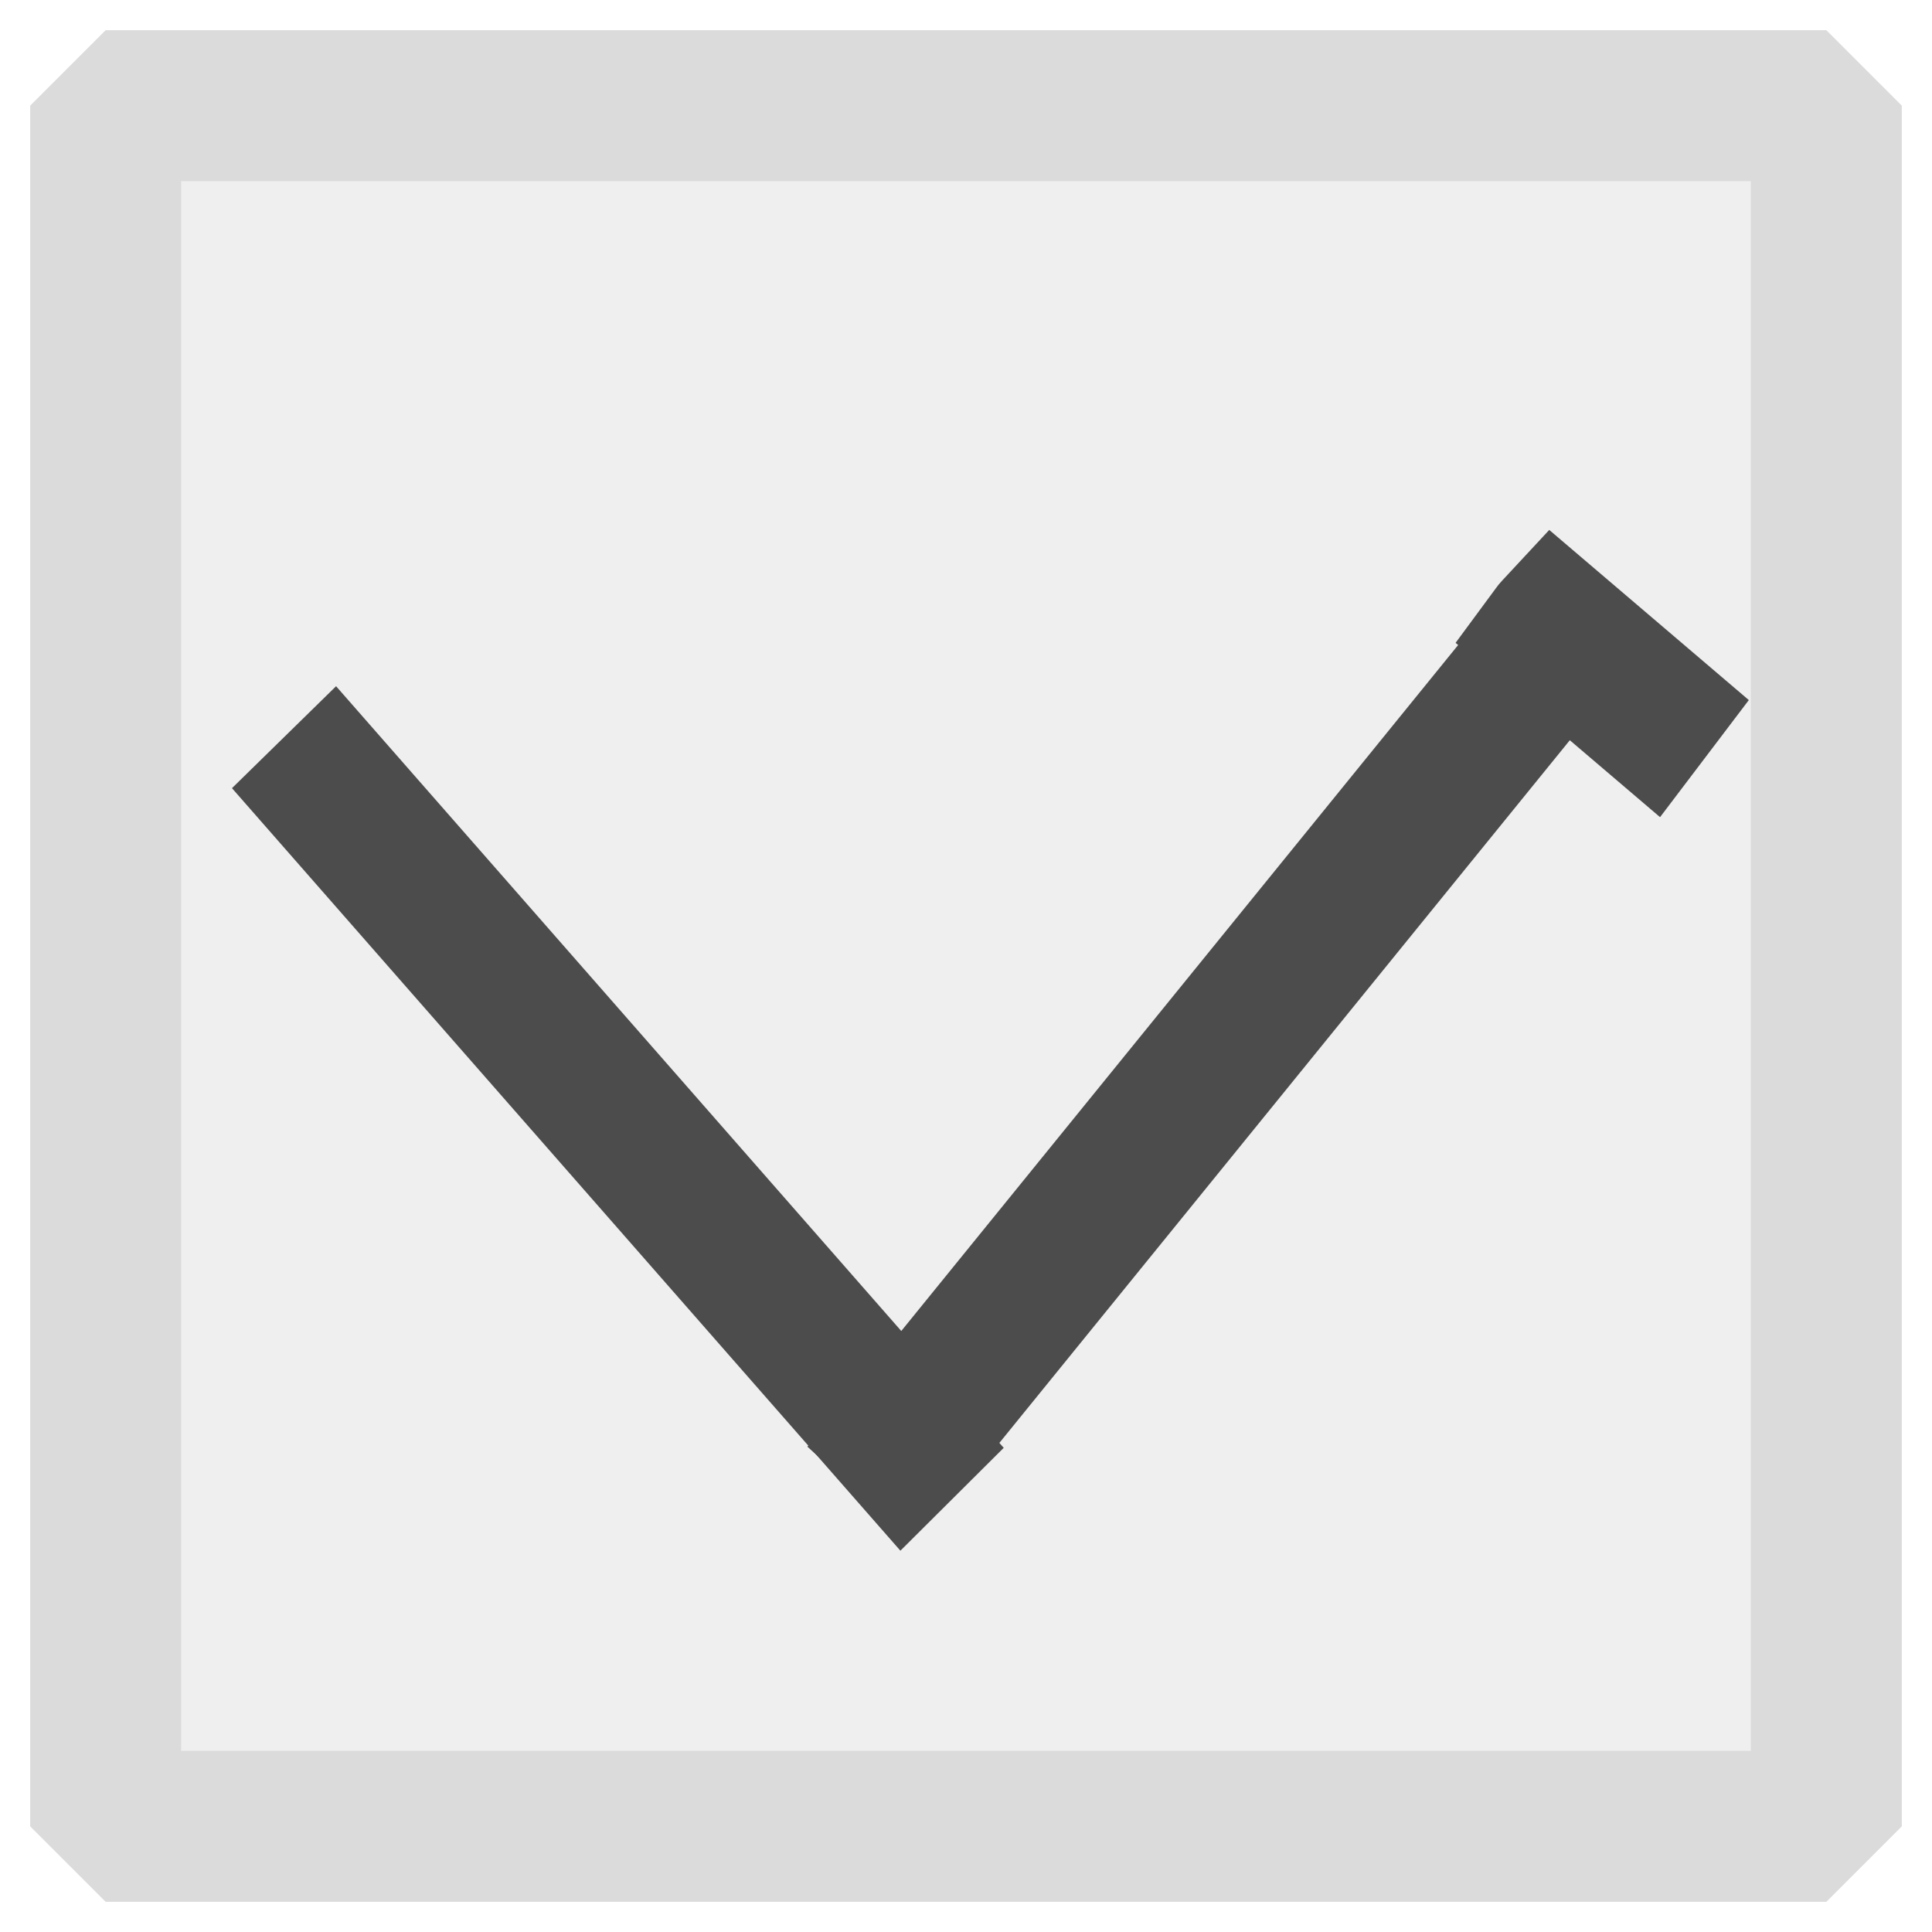
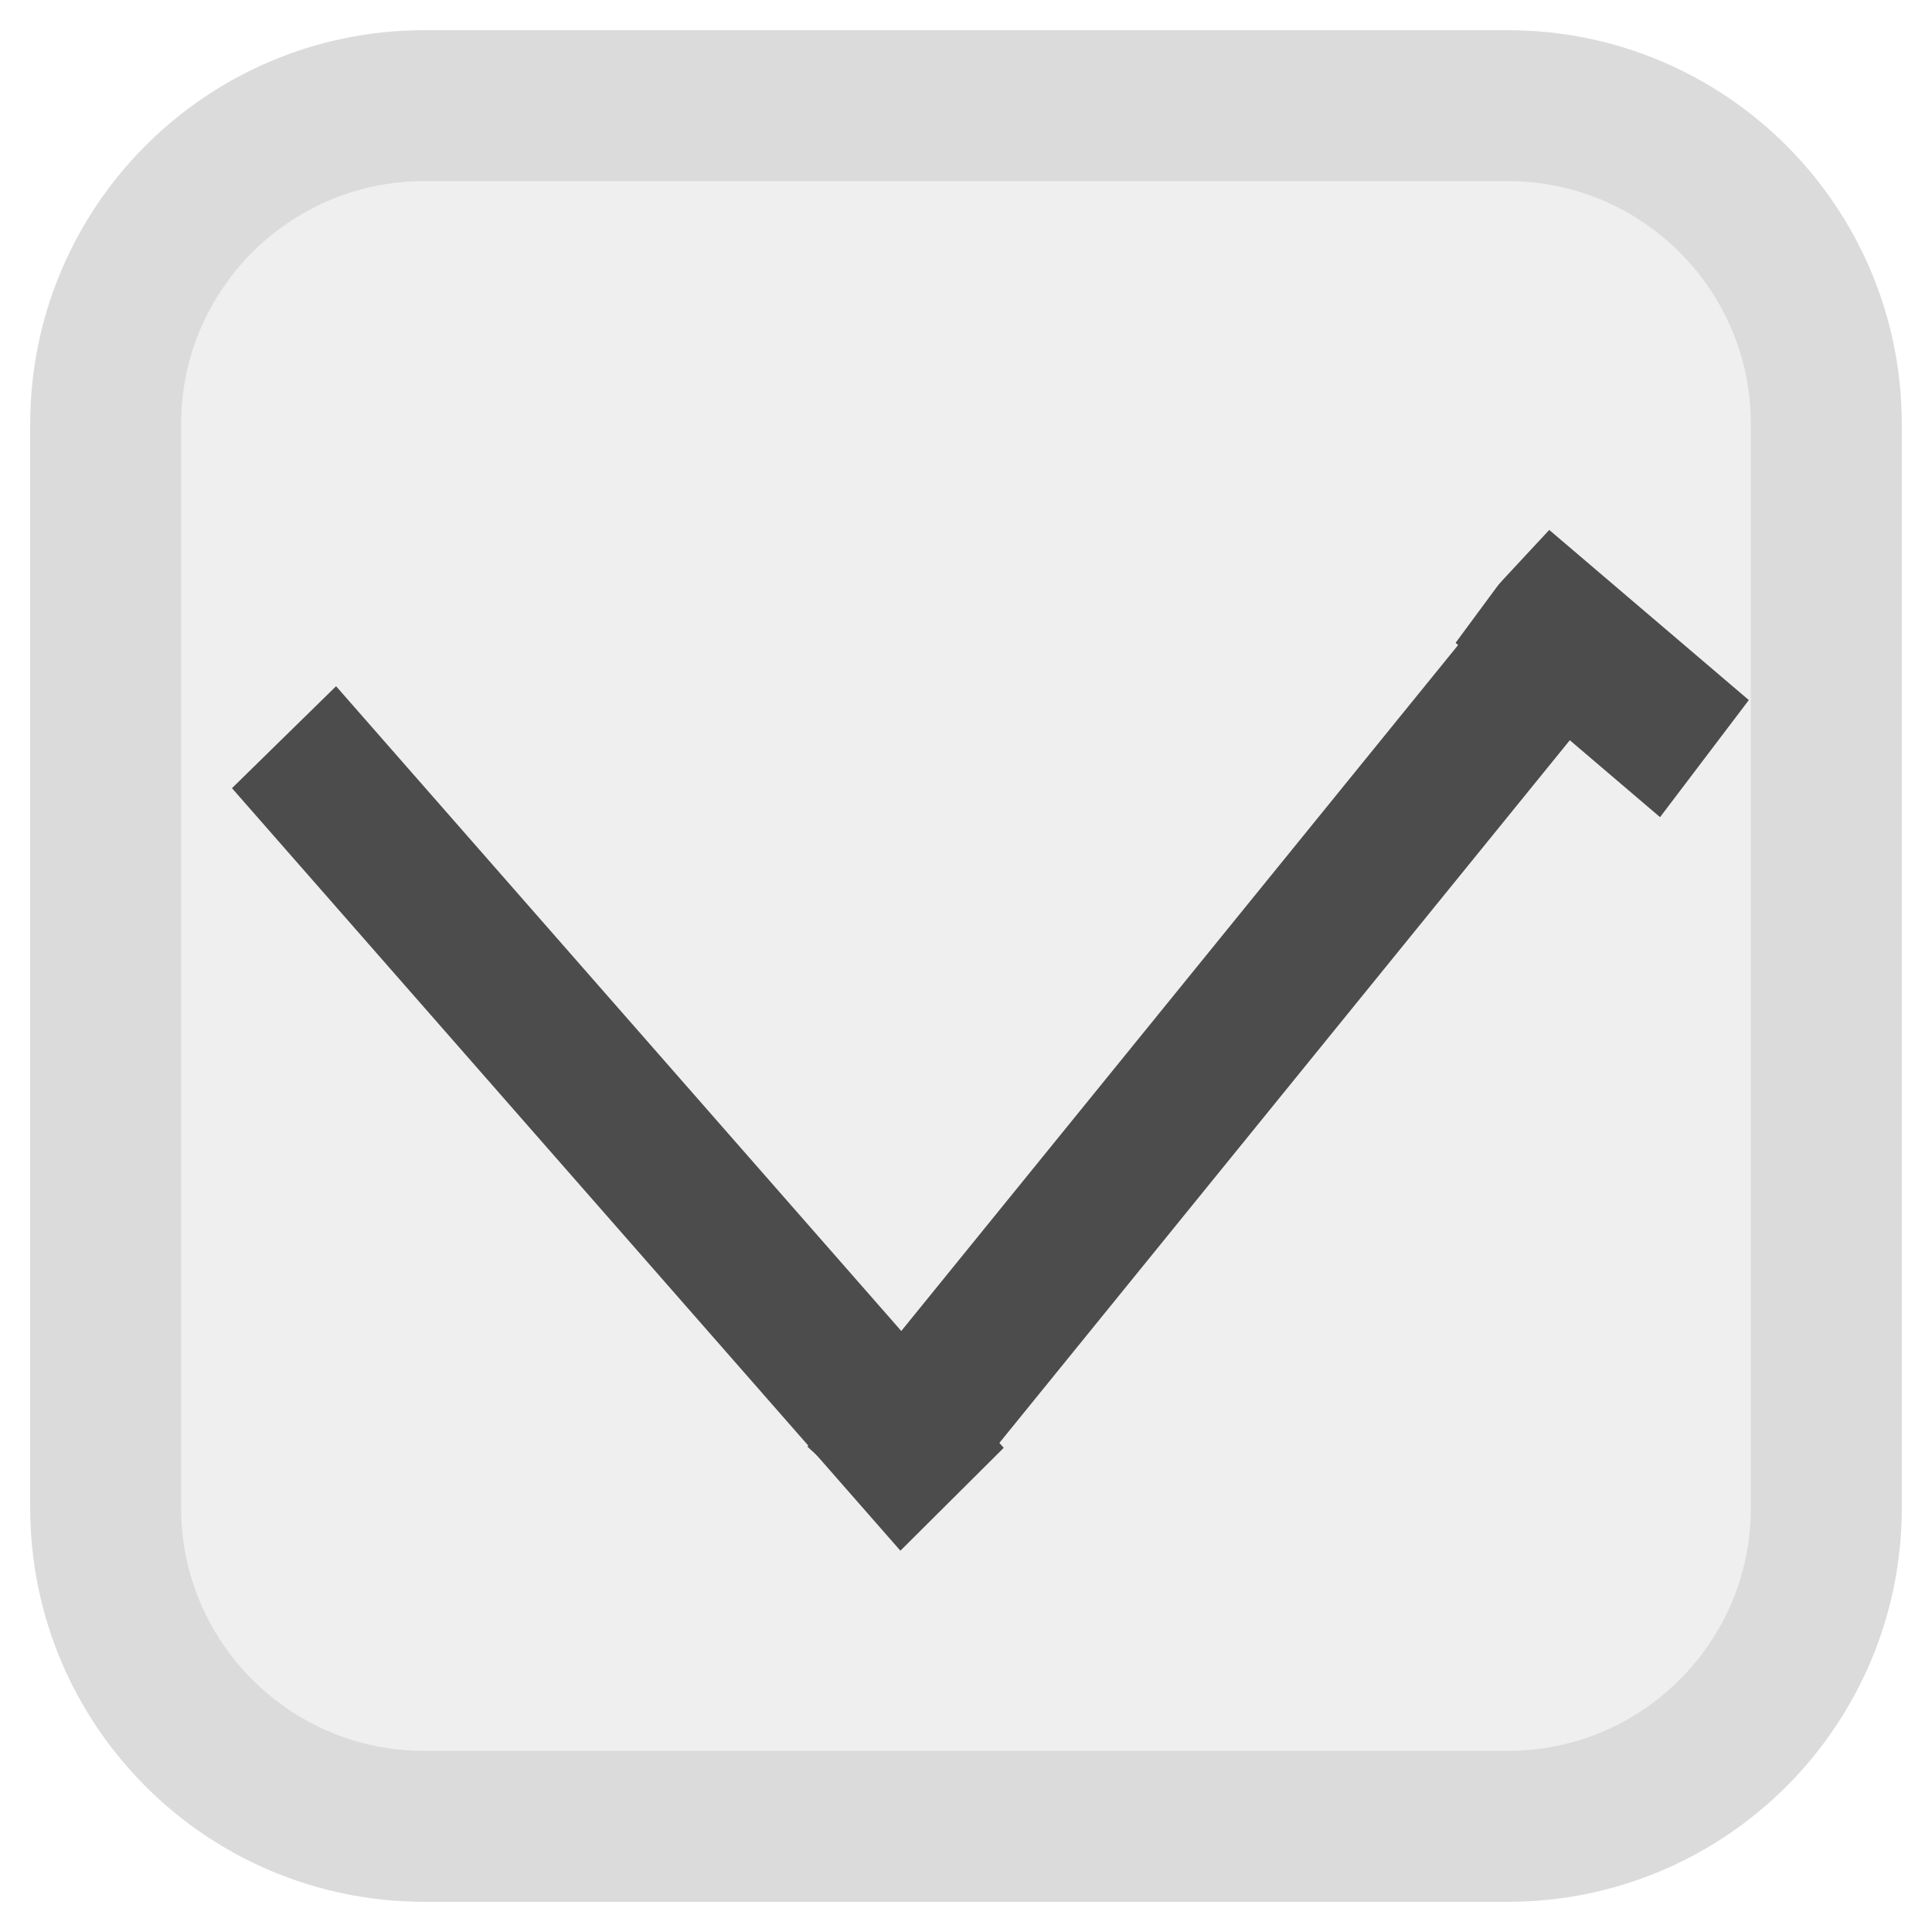
<svg xmlns="http://www.w3.org/2000/svg" width="30.72pt" height="30.72pt" viewBox="0 0 30.72 30.72">
  <defs />
  <rect id="shape0" transform="translate(3.36, 3.36)" fill="none" stroke="#efefef" stroke-width="2.4" stroke-linecap="square" stroke-linejoin="bevel" width="24" height="23.76" />
  <rect id="shape1" transform="translate(5.04, 5.52)" fill="none" stroke="#efefef" stroke-width="2.4" stroke-linecap="square" stroke-linejoin="bevel" width="21.36" height="20.64" />
  <rect id="shape2" transform="translate(4.56, 4.08)" fill="none" stroke="#efefef" stroke-width="2.4" stroke-linecap="square" stroke-linejoin="bevel" width="22.32" height="22.8" />
  <rect id="shape3" transform="translate(6, 6.72)" fill="none" stroke="#efefef" stroke-width="2.4" stroke-linecap="square" stroke-linejoin="bevel" width="19.44" height="18.48" />
  <rect id="shape4" transform="translate(6.96, 7.92)" fill="none" stroke="#efefef" stroke-width="2.4" stroke-linecap="square" stroke-linejoin="bevel" width="17.28" height="16.32" />
  <rect id="shape5" transform="translate(8.16, 9.36)" fill="none" stroke="#efefef" stroke-width="2.4" stroke-linecap="square" stroke-linejoin="bevel" width="14.88" height="13.68" />
  <rect id="shape6" transform="translate(9.6, 10.56)" fill="none" stroke="#efefef" stroke-width="2.4" stroke-linecap="square" stroke-linejoin="bevel" width="12.72" height="11.52" />
  <rect id="shape7" transform="translate(11.04, 12)" fill="none" stroke="#efefef" stroke-width="2.4" stroke-linecap="square" stroke-linejoin="bevel" width="10.32" height="9.12" />
  <rect id="shape8" transform="translate(12.24, 13.44)" fill="none" stroke="#efefef" stroke-width="2.4" stroke-linecap="square" stroke-linejoin="bevel" width="7.68" height="6.48" />
  <rect id="shape9" transform="translate(13.2, 14.16)" fill="none" stroke="#efefef" stroke-width="2.4" stroke-linecap="square" stroke-linejoin="bevel" width="6.24" height="5.04" />
  <rect id="shape10" transform="translate(14.16, 15.36)" fill="none" stroke="#efefef" stroke-width="2.4" stroke-linecap="square" stroke-linejoin="bevel" width="4.32" height="2.88" />
  <rect id="shape11" transform="translate(15.36, 16.56)" fill="none" stroke="#efefef" stroke-width="2.4" stroke-linecap="square" stroke-linejoin="bevel" width="2.4" height="0.72" />
  <rect id="shape12" transform="translate(3.12, 3.6)" fill="none" stroke="#efefef" stroke-width="2.4" stroke-linecap="square" stroke-linejoin="bevel" width="24.48" height="24" />
-   <rect id="shape13" transform="translate(1.68, 1.68)" fill="none" stroke="#dbdbdb" stroke-width="2.4" stroke-linecap="square" stroke-linejoin="bevel" width="27.36" height="27.36" />
-   <path id="shape14" transform="matrix(0.9403504 -0.08679047 0.09190526 0.9957678 5.291133 12.6058)" fill="none" stroke="#4c4c4c" stroke-width="2.4" stroke-linecap="square" stroke-linejoin="miter" stroke-miterlimit="2" d="M8.643 11.249L0 0" />
+   <rect id="shape13" transform="translate(1.68, 1.68)" fill="none" stroke="#dbdbdb" stroke-width="2.4" stroke-linecap="square" stroke-linejoin="bevel" width="27.36" height="27.36" rx="5.065" ry="5.065" />
+   <rect id="shape01" transform="translate(43.90218, 3.48)" fill="none" stroke="#efefef" stroke-width="2.4" stroke-linecap="square" stroke-linejoin="bevel" width="24" height="23.76" />
+   <rect id="shape14" transform="translate(34.76029, 5.04)" fill="none" stroke="#efefef" stroke-width="2.4" stroke-linecap="square" stroke-linejoin="bevel" width="21.36" height="20.64" />
+   <rect id="shape21" transform="translate(34.68284, 3.96)" fill="none" stroke="#efefef" stroke-width="2.4" stroke-linecap="square" stroke-linejoin="bevel" width="22.32" height="22.8" />
+   <rect id="shape31" transform="translate(35.63688, 6.12)" fill="none" stroke="#efefef" stroke-width="2.4" stroke-linecap="square" stroke-linejoin="bevel" width="19.44" height="18.48" />
+   <rect id="shape41" transform="translate(35.71198, 7.2)" fill="none" stroke="#efefef" stroke-width="2.4" stroke-linecap="square" stroke-linejoin="bevel" width="17.28" height="16.32" />
+   <rect id="shape51" transform="translate(35.62089, 9.095262)" fill="none" stroke="#efefef" stroke-width="2.4" stroke-linecap="square" stroke-linejoin="bevel" width="14.88" height="13.68" />
+   <rect id="shape61" transform="translate(9.6, 10.56)" fill="none" stroke="#efefef" stroke-width="2.4" stroke-linecap="square" stroke-linejoin="bevel" width="12.72" height="11.52" />
+   <rect id="shape71" transform="translate(11.04, 12)" fill="none" stroke="#efefef" stroke-width="2.4" stroke-linecap="square" stroke-linejoin="bevel" width="10.32" height="9.12" />
+   <rect id="shape81" transform="translate(12.24, 13.44)" fill="none" stroke="#efefef" stroke-width="2.4" stroke-linecap="square" stroke-linejoin="bevel" width="7.68" height="6.48" />
+   <rect id="shape91" transform="translate(13.2, 14.16)" fill="none" stroke="#efefef" stroke-width="2.4" stroke-linecap="square" stroke-linejoin="bevel" width="6.24" height="5.04" />
+   <rect id="shape101" transform="translate(14.16, 15.36)" fill="none" stroke="#efefef" stroke-width="2.4" stroke-linecap="square" stroke-linejoin="bevel" width="4.32" height="2.88" />
+   <rect id="shape111" transform="translate(15.36, 16.56)" fill="none" stroke="#efefef" stroke-width="2.4" stroke-linecap="square" stroke-linejoin="bevel" width="2.4" height="0.72" />
+   <rect id="shape121" transform="translate(32.86205, 2.566439)" fill="none" stroke="#efefef" stroke-width="2.4" stroke-linecap="square" stroke-linejoin="bevel" width="24.48" height="24" />
+   <rect id="shape131" transform="translate(33.00326, 0.758862)" fill="none" stroke="#dbdbdb" stroke-width="2.4" stroke-linecap="square" stroke-linejoin="bevel" width="27.36" height="27.36" />
+   <path id="shape141" transform="matrix(0.9403504 -0.08679047 0.09190526 0.9957678 5.291133 12.6058)" fill="none" stroke="#4c4c4c" stroke-width="2.4" stroke-linecap="square" stroke-linejoin="miter" stroke-miterlimit="2" d="M8.643 11.249L0 0" />
  <path id="shape15" transform="matrix(0.9403504 -0.08679047 0.09190526 0.9957678 13.36228 11.24984)" fill="none" stroke="#4c4c4c" stroke-width="2.4" stroke-linecap="square" stroke-linejoin="miter" stroke-miterlimit="2" d="M0 11.684L12.092 0" />
  <path id="shape16" transform="matrix(0.9403504 -0.08679047 0.09190526 0.9957678 24.68263 10.00023)" fill="none" stroke="#4c4c4c" stroke-width="2.4" stroke-linecap="square" stroke-linejoin="miter" stroke-miterlimit="2" d="M0 0L1.488 1.441" />
  <path id="shape17" transform="translate(15.36, 24.11208)" fill="none" stroke="#efefef" stroke-width="2.4" stroke-linecap="square" stroke-linejoin="miter" stroke-miterlimit="2" d="M1.882 0L0 1.899" />
  <path id="shape18" transform="translate(15.36, 24.2088)" fill="none" stroke="#efefef" stroke-width="2.4" stroke-linecap="square" stroke-linejoin="miter" stroke-miterlimit="2" d="M1.904 0L0 1.616" />
-   <path id="shape19" transform="translate(15.36, 24.13331)" fill="none" stroke="#efefef" stroke-width="2.4" stroke-linecap="square" stroke-linejoin="miter" stroke-miterlimit="2" d="M1.705 0L0 1.597" />
+   <path id="shape19" transform="translate(15.36, 24.13331)" fill="none" stroke="#efefef" stroke-width="2.4" stroke-linecap="square" stroke-linejoin="miter" stroke-miterlimit="2" d="M1.705 0L0 1.813" />
  <path id="shape20" transform="translate(14.56736, 23.04825)" fill="none" stroke="#efefef" stroke-width="0.746" stroke-linecap="square" stroke-linejoin="miter" stroke-miterlimit="2" d="M2.13 0L0 2.229" />
-   <path id="shape21" transform="translate(14.25362, 22.97748)" fill="none" stroke="#efefef" stroke-width="0.746" stroke-linecap="square" stroke-linejoin="miter" stroke-miterlimit="2" d="M2.279 0L0 2.269" />
+   <path id="shape211" transform="translate(14.25362, 22.97748)" fill="none" stroke="#efefef" stroke-width="0.746" stroke-linecap="square" stroke-linejoin="miter" stroke-miterlimit="2" d="M2.279 0L0 2.269" />
  <path id="shape22" transform="translate(22.63484, 7.66622)" fill="none" stroke="#efefef" stroke-width="0.746" stroke-linecap="square" stroke-linejoin="miter" stroke-miterlimit="2" d="M0 2.618L1.932 0" />
  <path id="shape23" transform="translate(22.74807, 7.496383)" fill="none" stroke="#efefef" stroke-width="0.746" stroke-linecap="square" stroke-linejoin="miter" stroke-miterlimit="2" d="M0 2.411L2.241 0" />
</svg>
